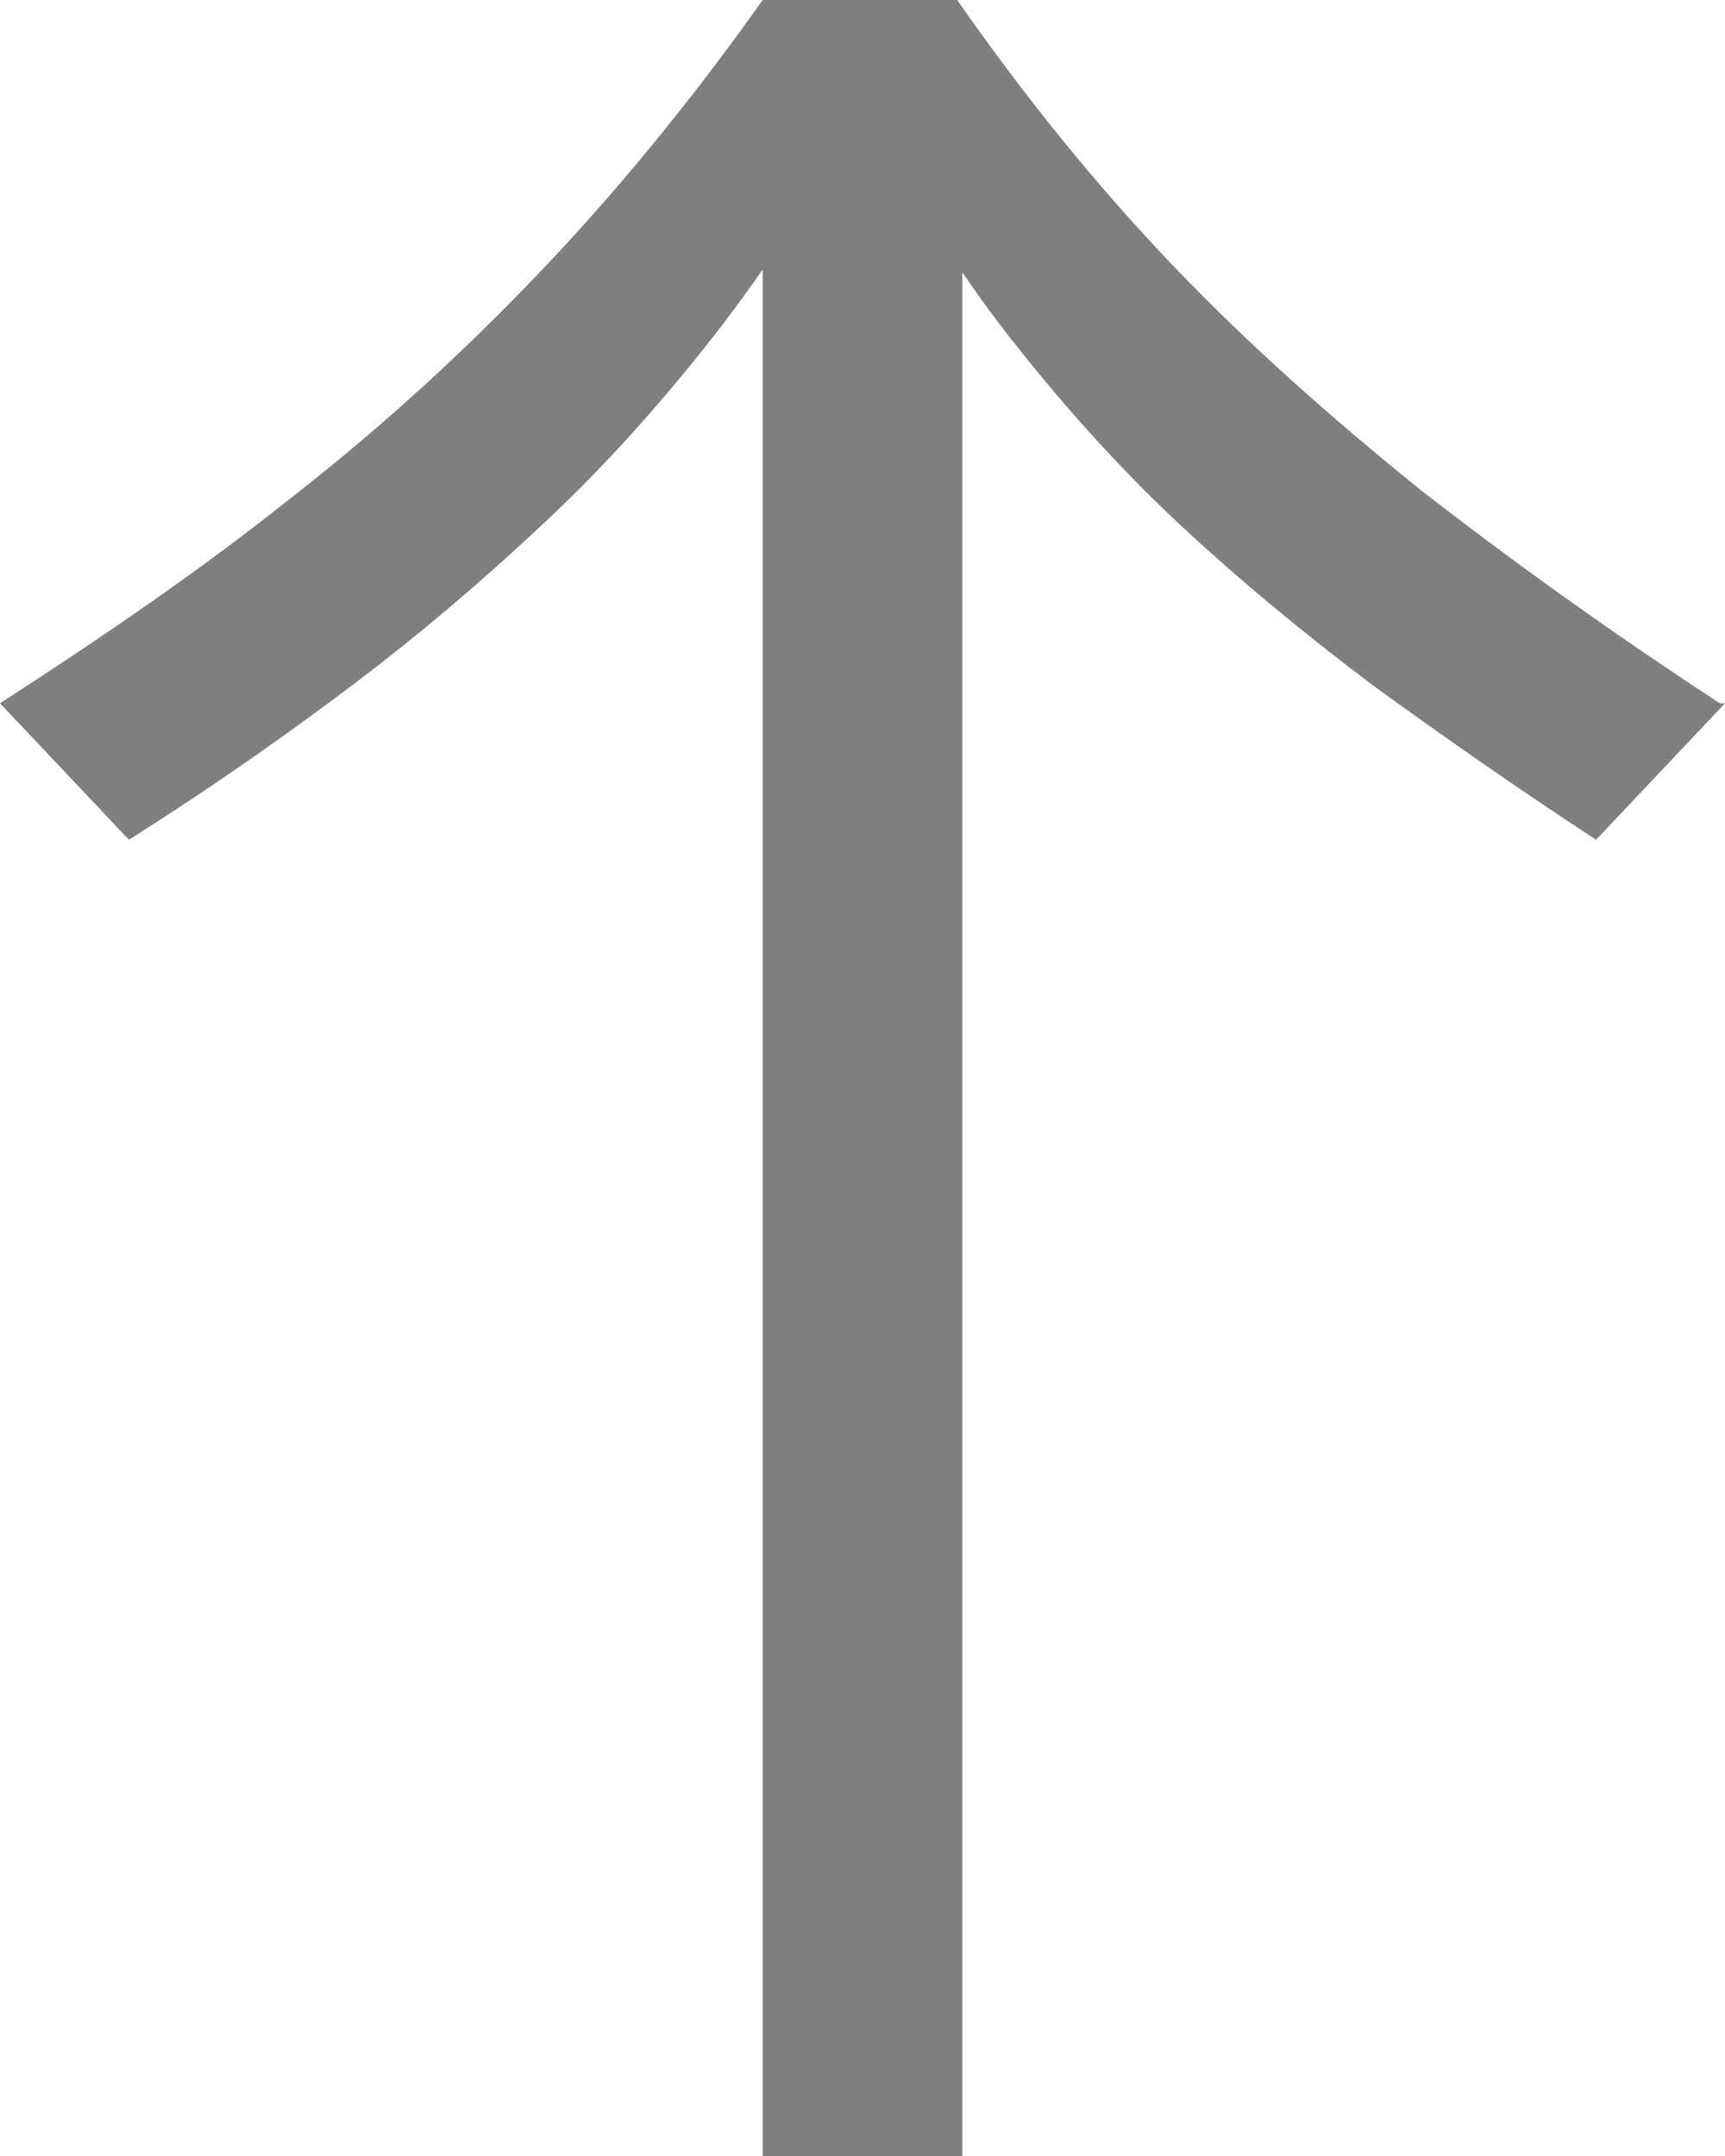
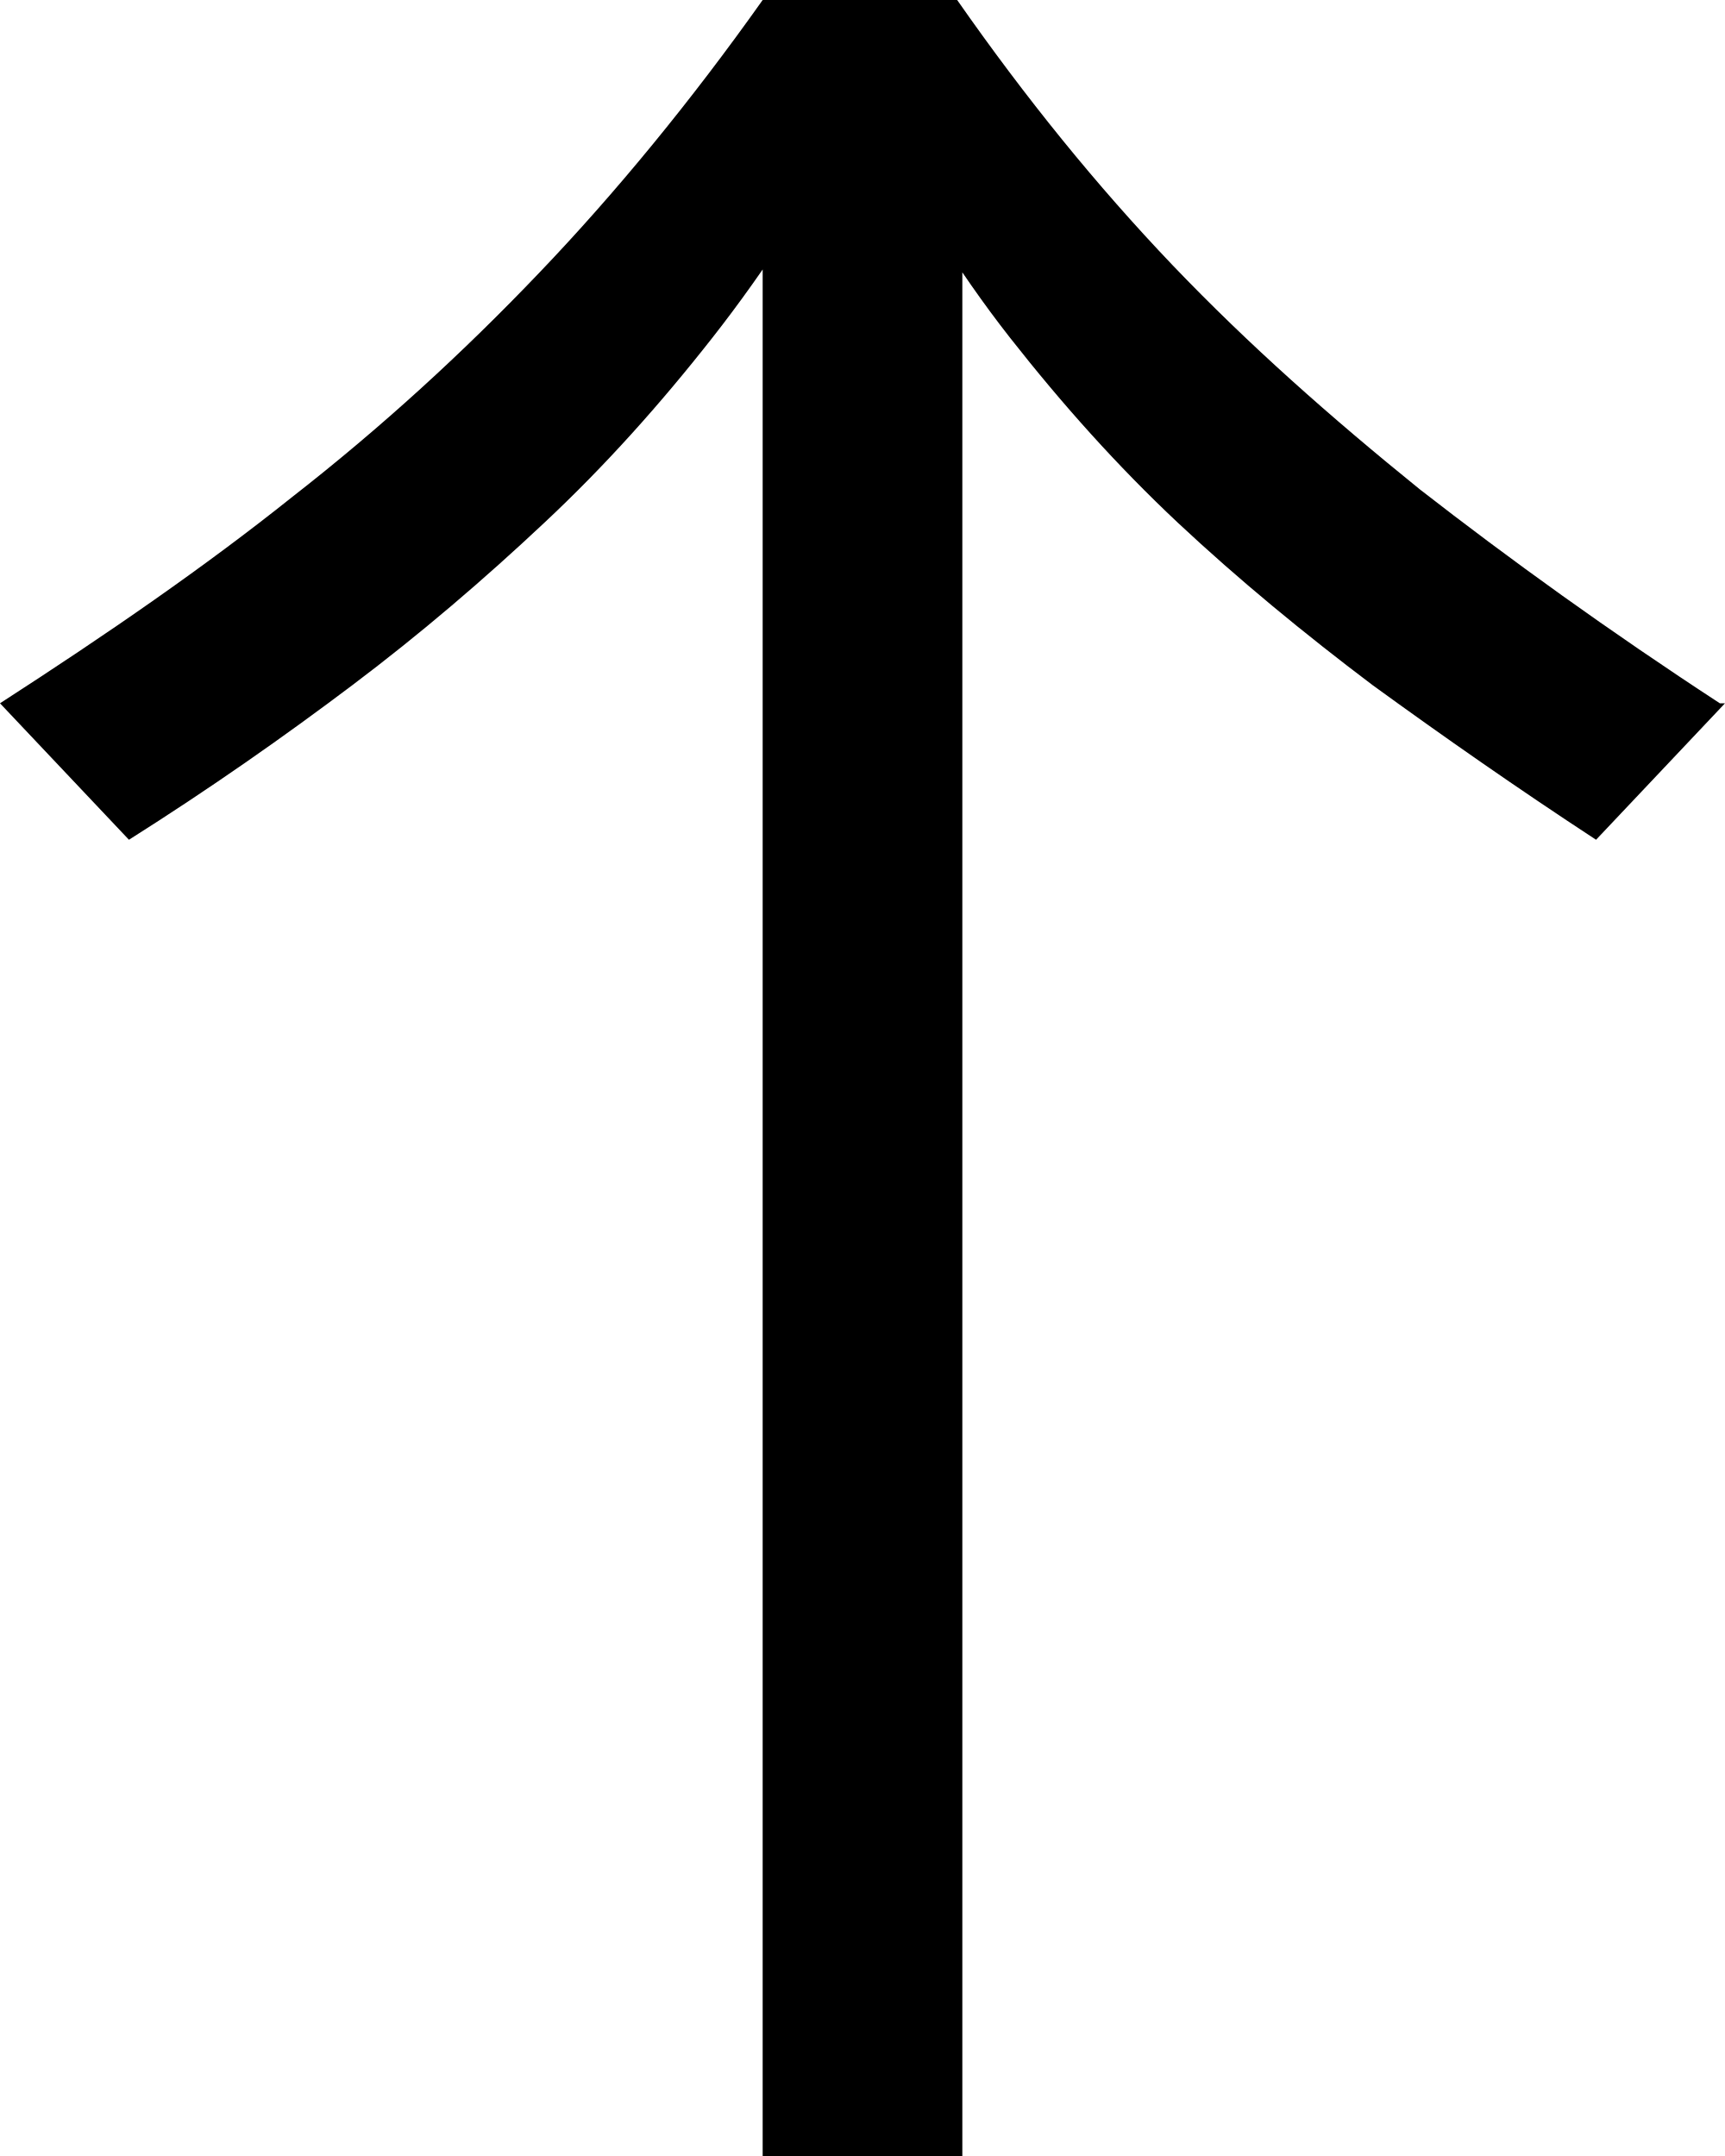
<svg xmlns="http://www.w3.org/2000/svg" preserveAspectRatio="none" overflow="visible" style="display: block;" width="8" height="10" viewBox="0 0 8 10" fill="none">
-   <path id="Vector" d="M8 3.262L7.402 3.895C7.037 3.656 6.695 3.417 6.366 3.178C6.049 2.939 5.744 2.688 5.463 2.425C5.183 2.162 4.927 1.876 4.683 1.565C4.439 1.254 4.22 0.896 4 0.502C3.78 0.896 3.549 1.254 3.305 1.565C3.061 1.876 2.805 2.162 2.524 2.425C2.244 2.688 1.951 2.939 1.634 3.178C1.317 3.417 0.976 3.656 0.598 3.895L0 3.262C0.5 2.939 0.951 2.628 1.354 2.306C1.768 1.983 2.146 1.637 2.5 1.266C2.854 0.896 3.207 0.466 3.537 0H4.439C4.756 0.454 5.085 0.86 5.439 1.231C5.793 1.601 6.171 1.935 6.585 2.27C7 2.593 7.463 2.927 7.976 3.262H8ZM4.463 10H3.537V0.251H4.463V10Z" fill="black" fill-opacity="0.5" />
+   <path id="Vector" d="M8 3.262L7.402 3.895C7.037 3.656 6.695 3.417 6.366 3.178C6.049 2.939 5.744 2.688 5.463 2.425C5.183 2.162 4.927 1.876 4.683 1.565C4.439 1.254 4.22 0.896 4 0.502C3.78 0.896 3.549 1.254 3.305 1.565C3.061 1.876 2.805 2.162 2.524 2.425C2.244 2.688 1.951 2.939 1.634 3.178C1.317 3.417 0.976 3.656 0.598 3.895L0 3.262C0.5 2.939 0.951 2.628 1.354 2.306C1.768 1.983 2.146 1.637 2.5 1.266C2.854 0.896 3.207 0.466 3.537 0H4.439C4.756 0.454 5.085 0.86 5.439 1.231C5.793 1.601 6.171 1.935 6.585 2.27C7 2.593 7.463 2.927 7.976 3.262H8ZM4.463 10H3.537V0.251H4.463V10Z" fill="black" />
</svg>
